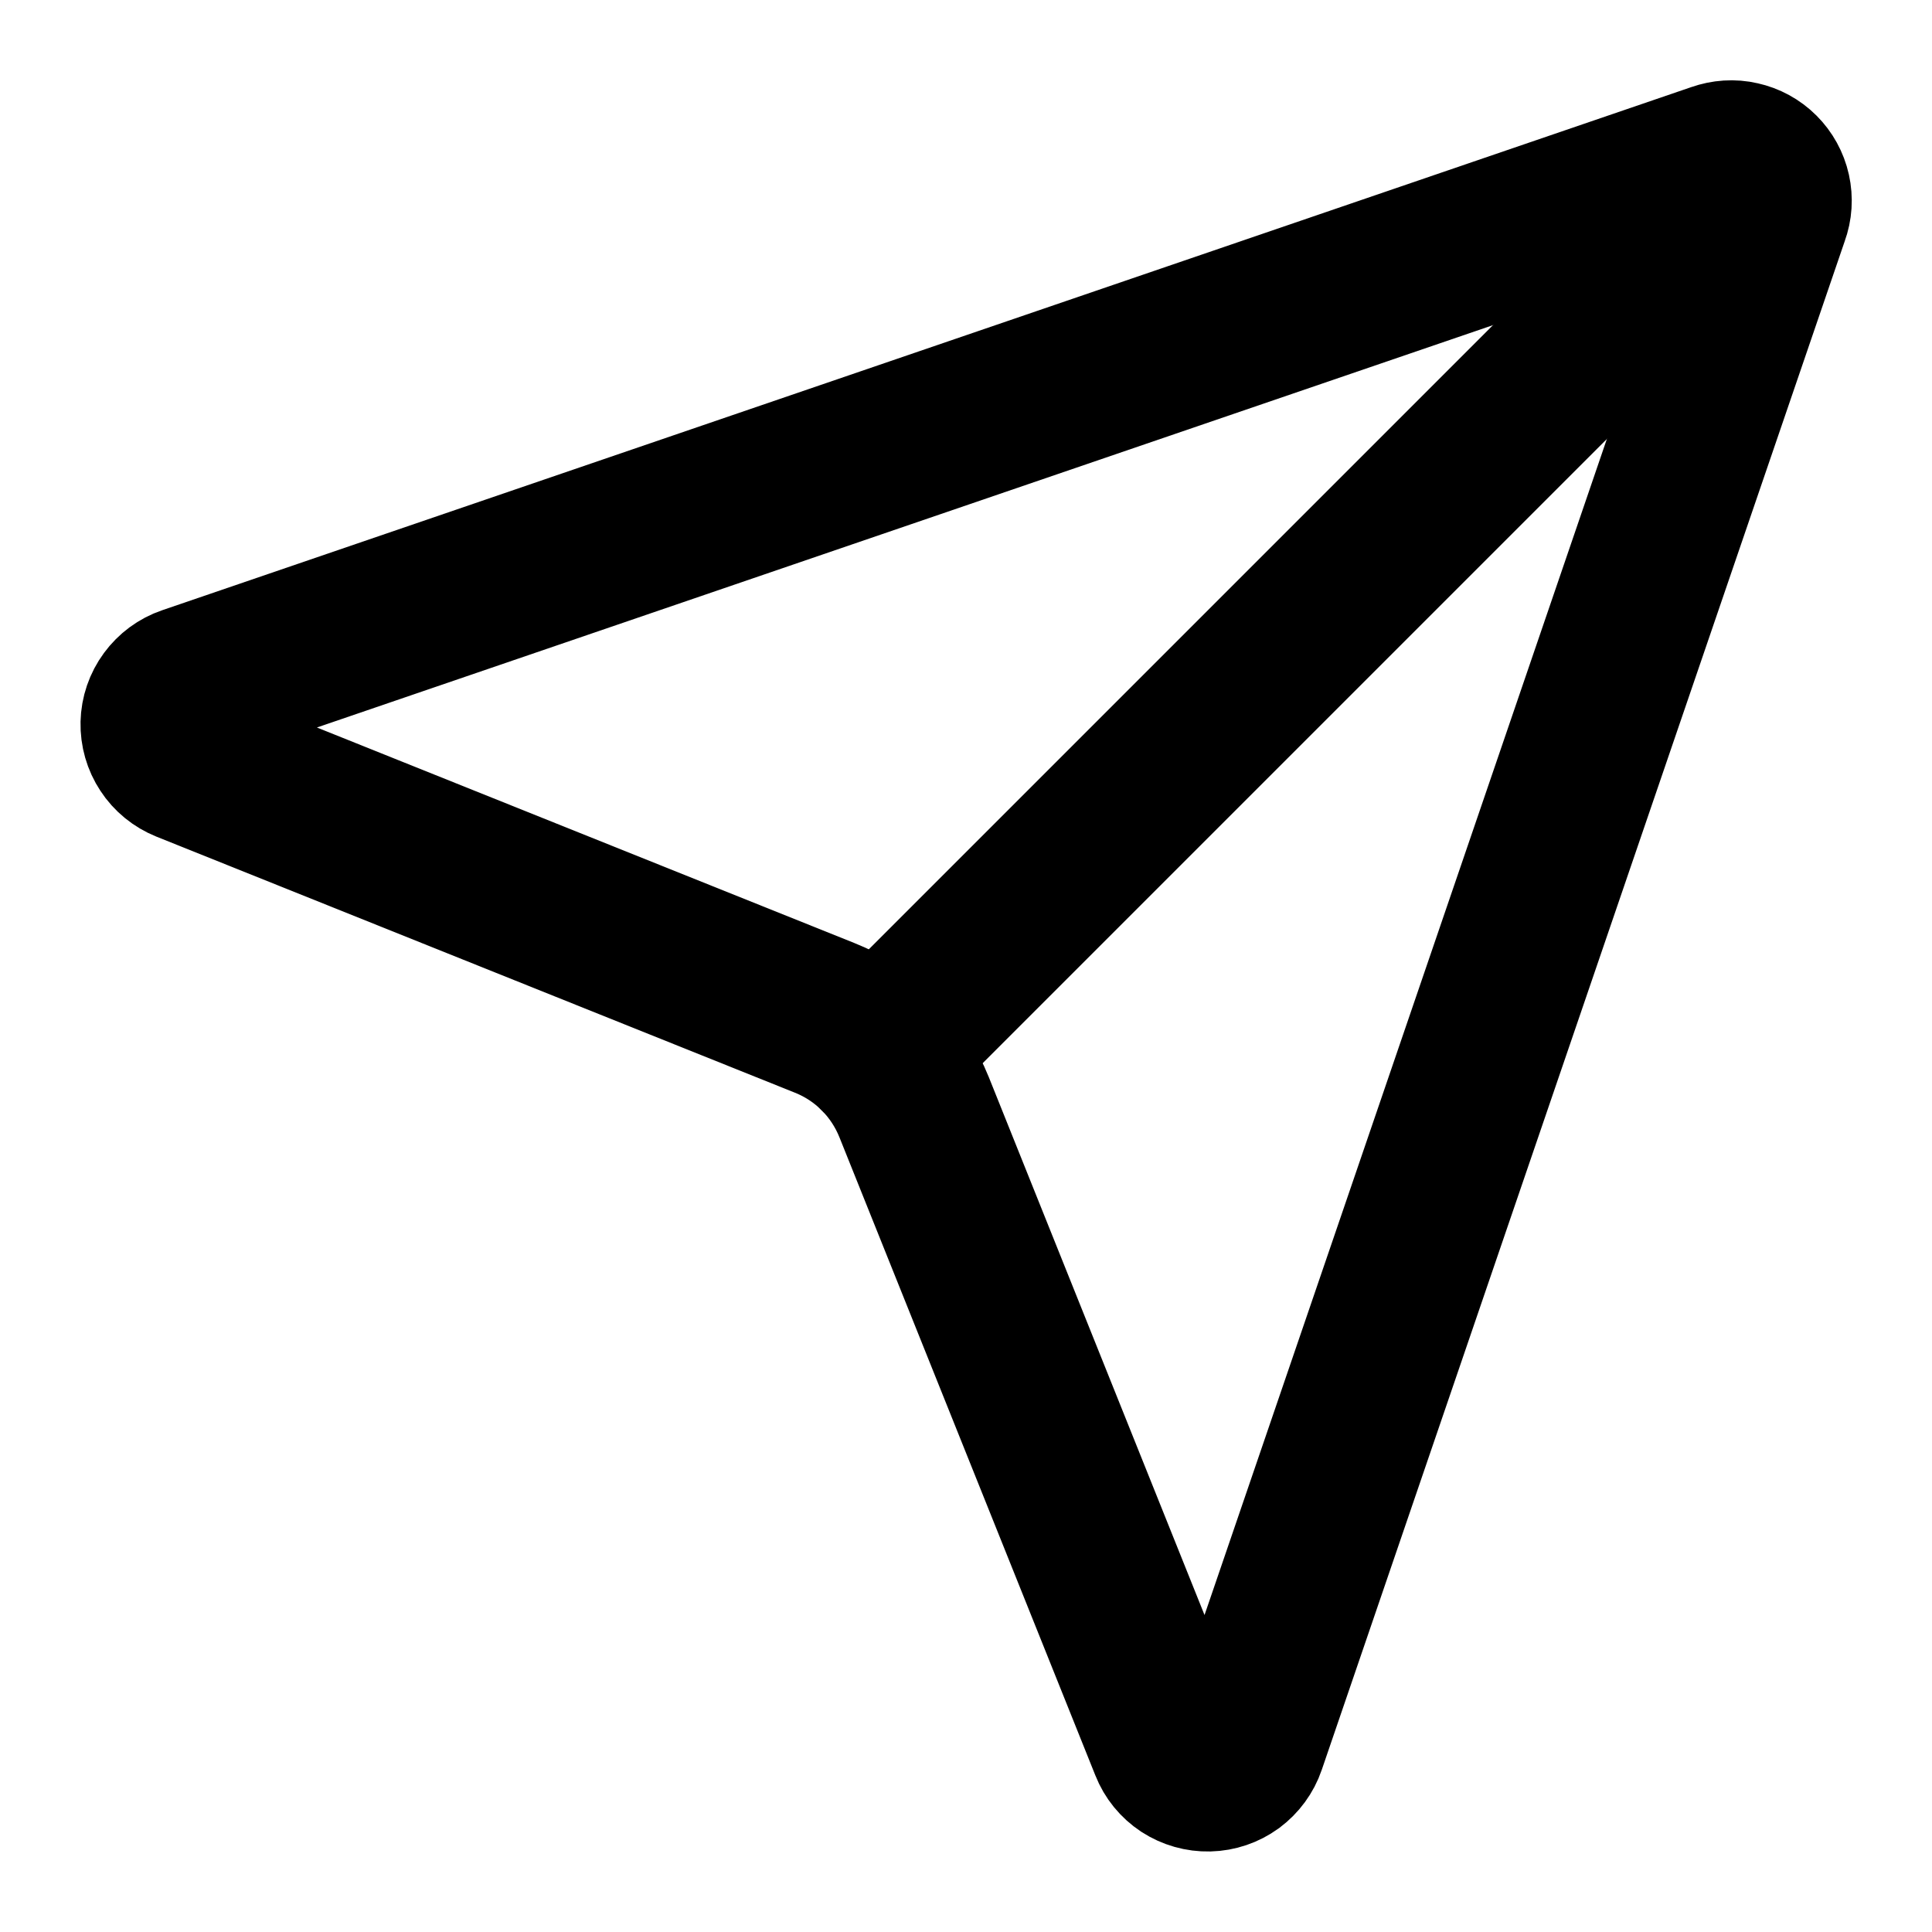
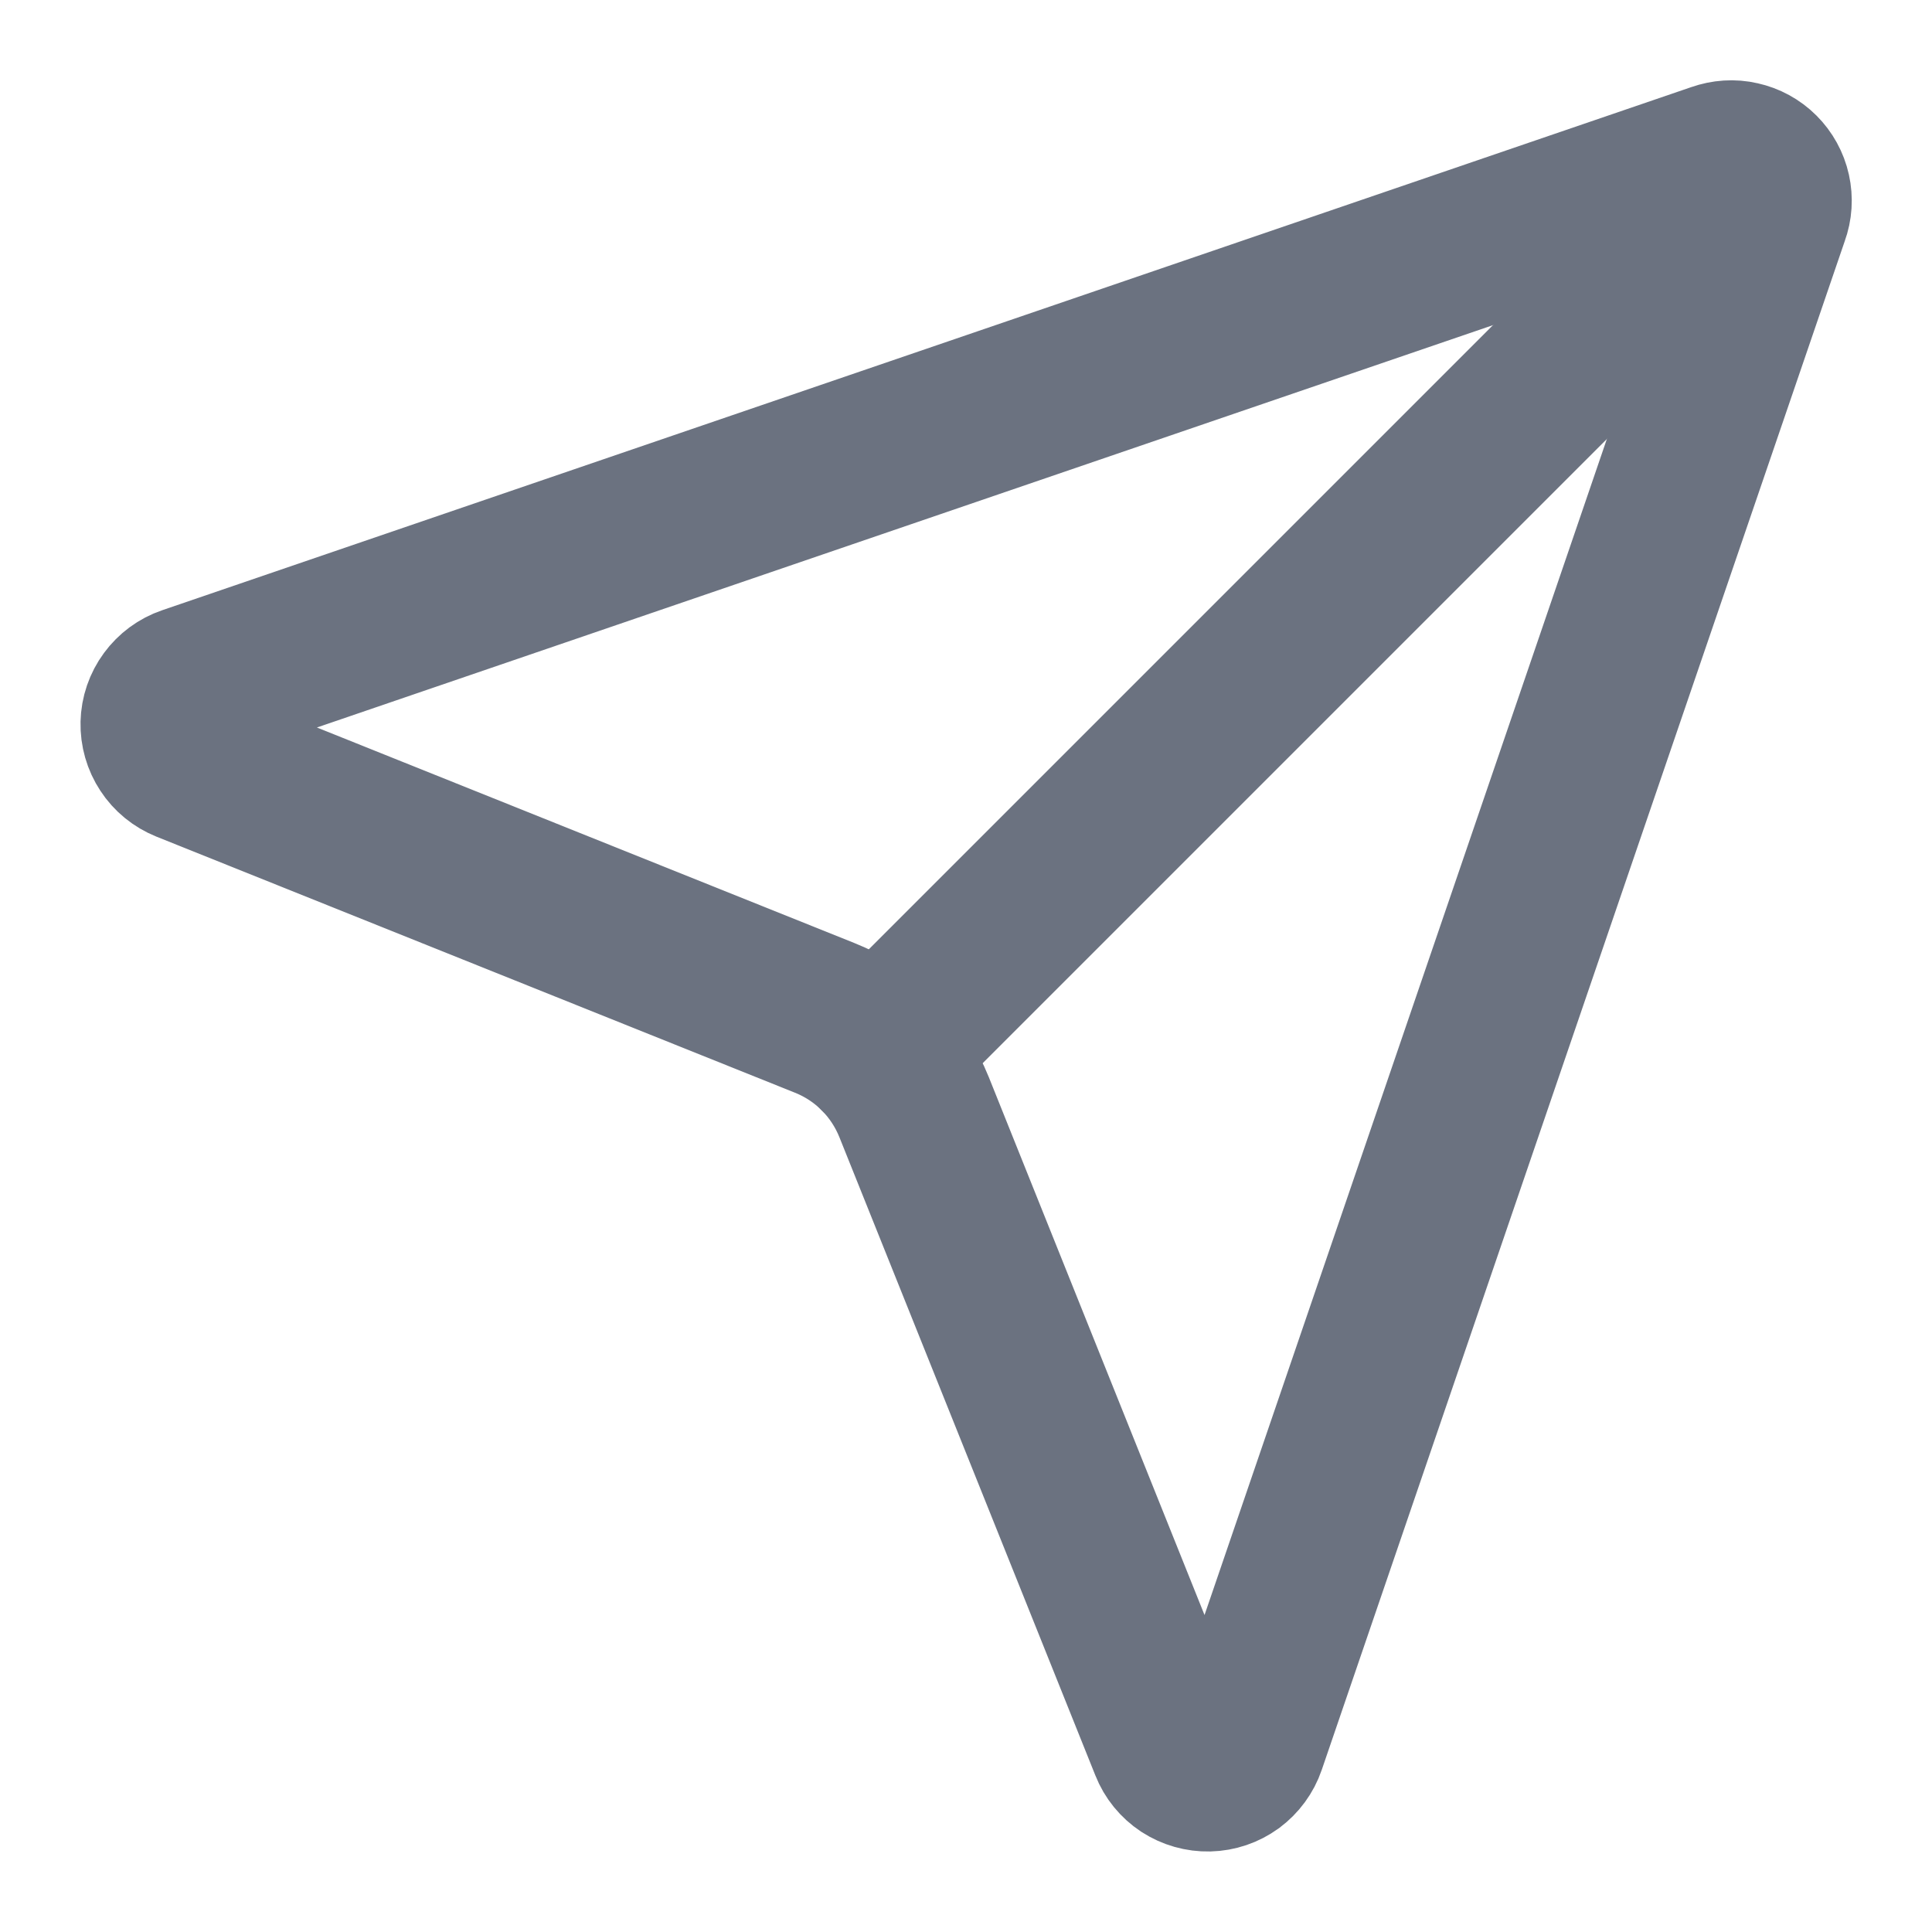
- <svg xmlns="http://www.w3.org/2000/svg" width="20" height="20" viewBox="0 0 20 20" fill="none">
+ <svg xmlns="http://www.w3.org/2000/svg" width="20" height="20" viewBox="0 0 20 20" fill="none" stroke="#6B7280">
  <g clip-path="url(#clip0_122_25)">
-     <path d="M12.114 18.072C12.145 18.151 12.2 18.218 12.271 18.265C12.342 18.311 12.426 18.335 12.511 18.333C12.596 18.331 12.678 18.303 12.747 18.253C12.815 18.202 12.867 18.132 12.894 18.052L18.311 2.218C18.338 2.145 18.343 2.065 18.326 1.988C18.309 1.911 18.27 1.841 18.215 1.786C18.159 1.73 18.089 1.692 18.012 1.675C17.936 1.657 17.856 1.663 17.782 1.689L1.948 7.106C1.868 7.133 1.798 7.185 1.748 7.253C1.697 7.322 1.669 7.404 1.667 7.489C1.665 7.574 1.689 7.658 1.736 7.729C1.782 7.8 1.85 7.855 1.929 7.887L8.537 10.537C8.746 10.62 8.936 10.745 9.095 10.904C9.254 11.063 9.379 11.253 9.463 11.462L12.114 18.072Z" stroke="currentColor" stroke-width="1.667" stroke-linecap="round" stroke-linejoin="round" />
-     <path d="M18.211 1.789L9.095 10.905" stroke="currentColor" stroke-width="1.667" stroke-linecap="round" stroke-linejoin="round" />
+     <path d="M12.114 18.072C12.145 18.151 12.2 18.218 12.271 18.265C12.342 18.311 12.426 18.335 12.511 18.333C12.596 18.331 12.678 18.303 12.747 18.253C12.815 18.202 12.867 18.132 12.894 18.052L18.311 2.218C18.338 2.145 18.343 2.065 18.326 1.988C18.309 1.911 18.27 1.841 18.215 1.786C18.159 1.73 18.089 1.692 18.012 1.675C17.936 1.657 17.856 1.663 17.782 1.689L1.948 7.106C1.868 7.133 1.798 7.185 1.748 7.253C1.697 7.322 1.669 7.404 1.667 7.489C1.665 7.574 1.689 7.658 1.736 7.729C1.782 7.8 1.85 7.855 1.929 7.887L8.537 10.537C8.746 10.62 8.936 10.745 9.095 10.904C9.254 11.063 9.379 11.253 9.463 11.462L12.114 18.072Z" stroke="#6B7280" stroke-width="1.667" stroke-linecap="round" stroke-linejoin="round" />
+     <path d="M18.211 1.789L9.095 10.905" stroke="#6B7280" stroke-width="1.667" stroke-linecap="round" stroke-linejoin="round" />
  </g>
  <defs>
    <clipPath id="clip0_122_25">
-       <path d="M0 0H20V20H0V0Z" fill="#6B7280" />
+       <path d="M0 0H20V20H0V0Z" stroke="#6B7280" />
    </clipPath>
  </defs>
</svg>
